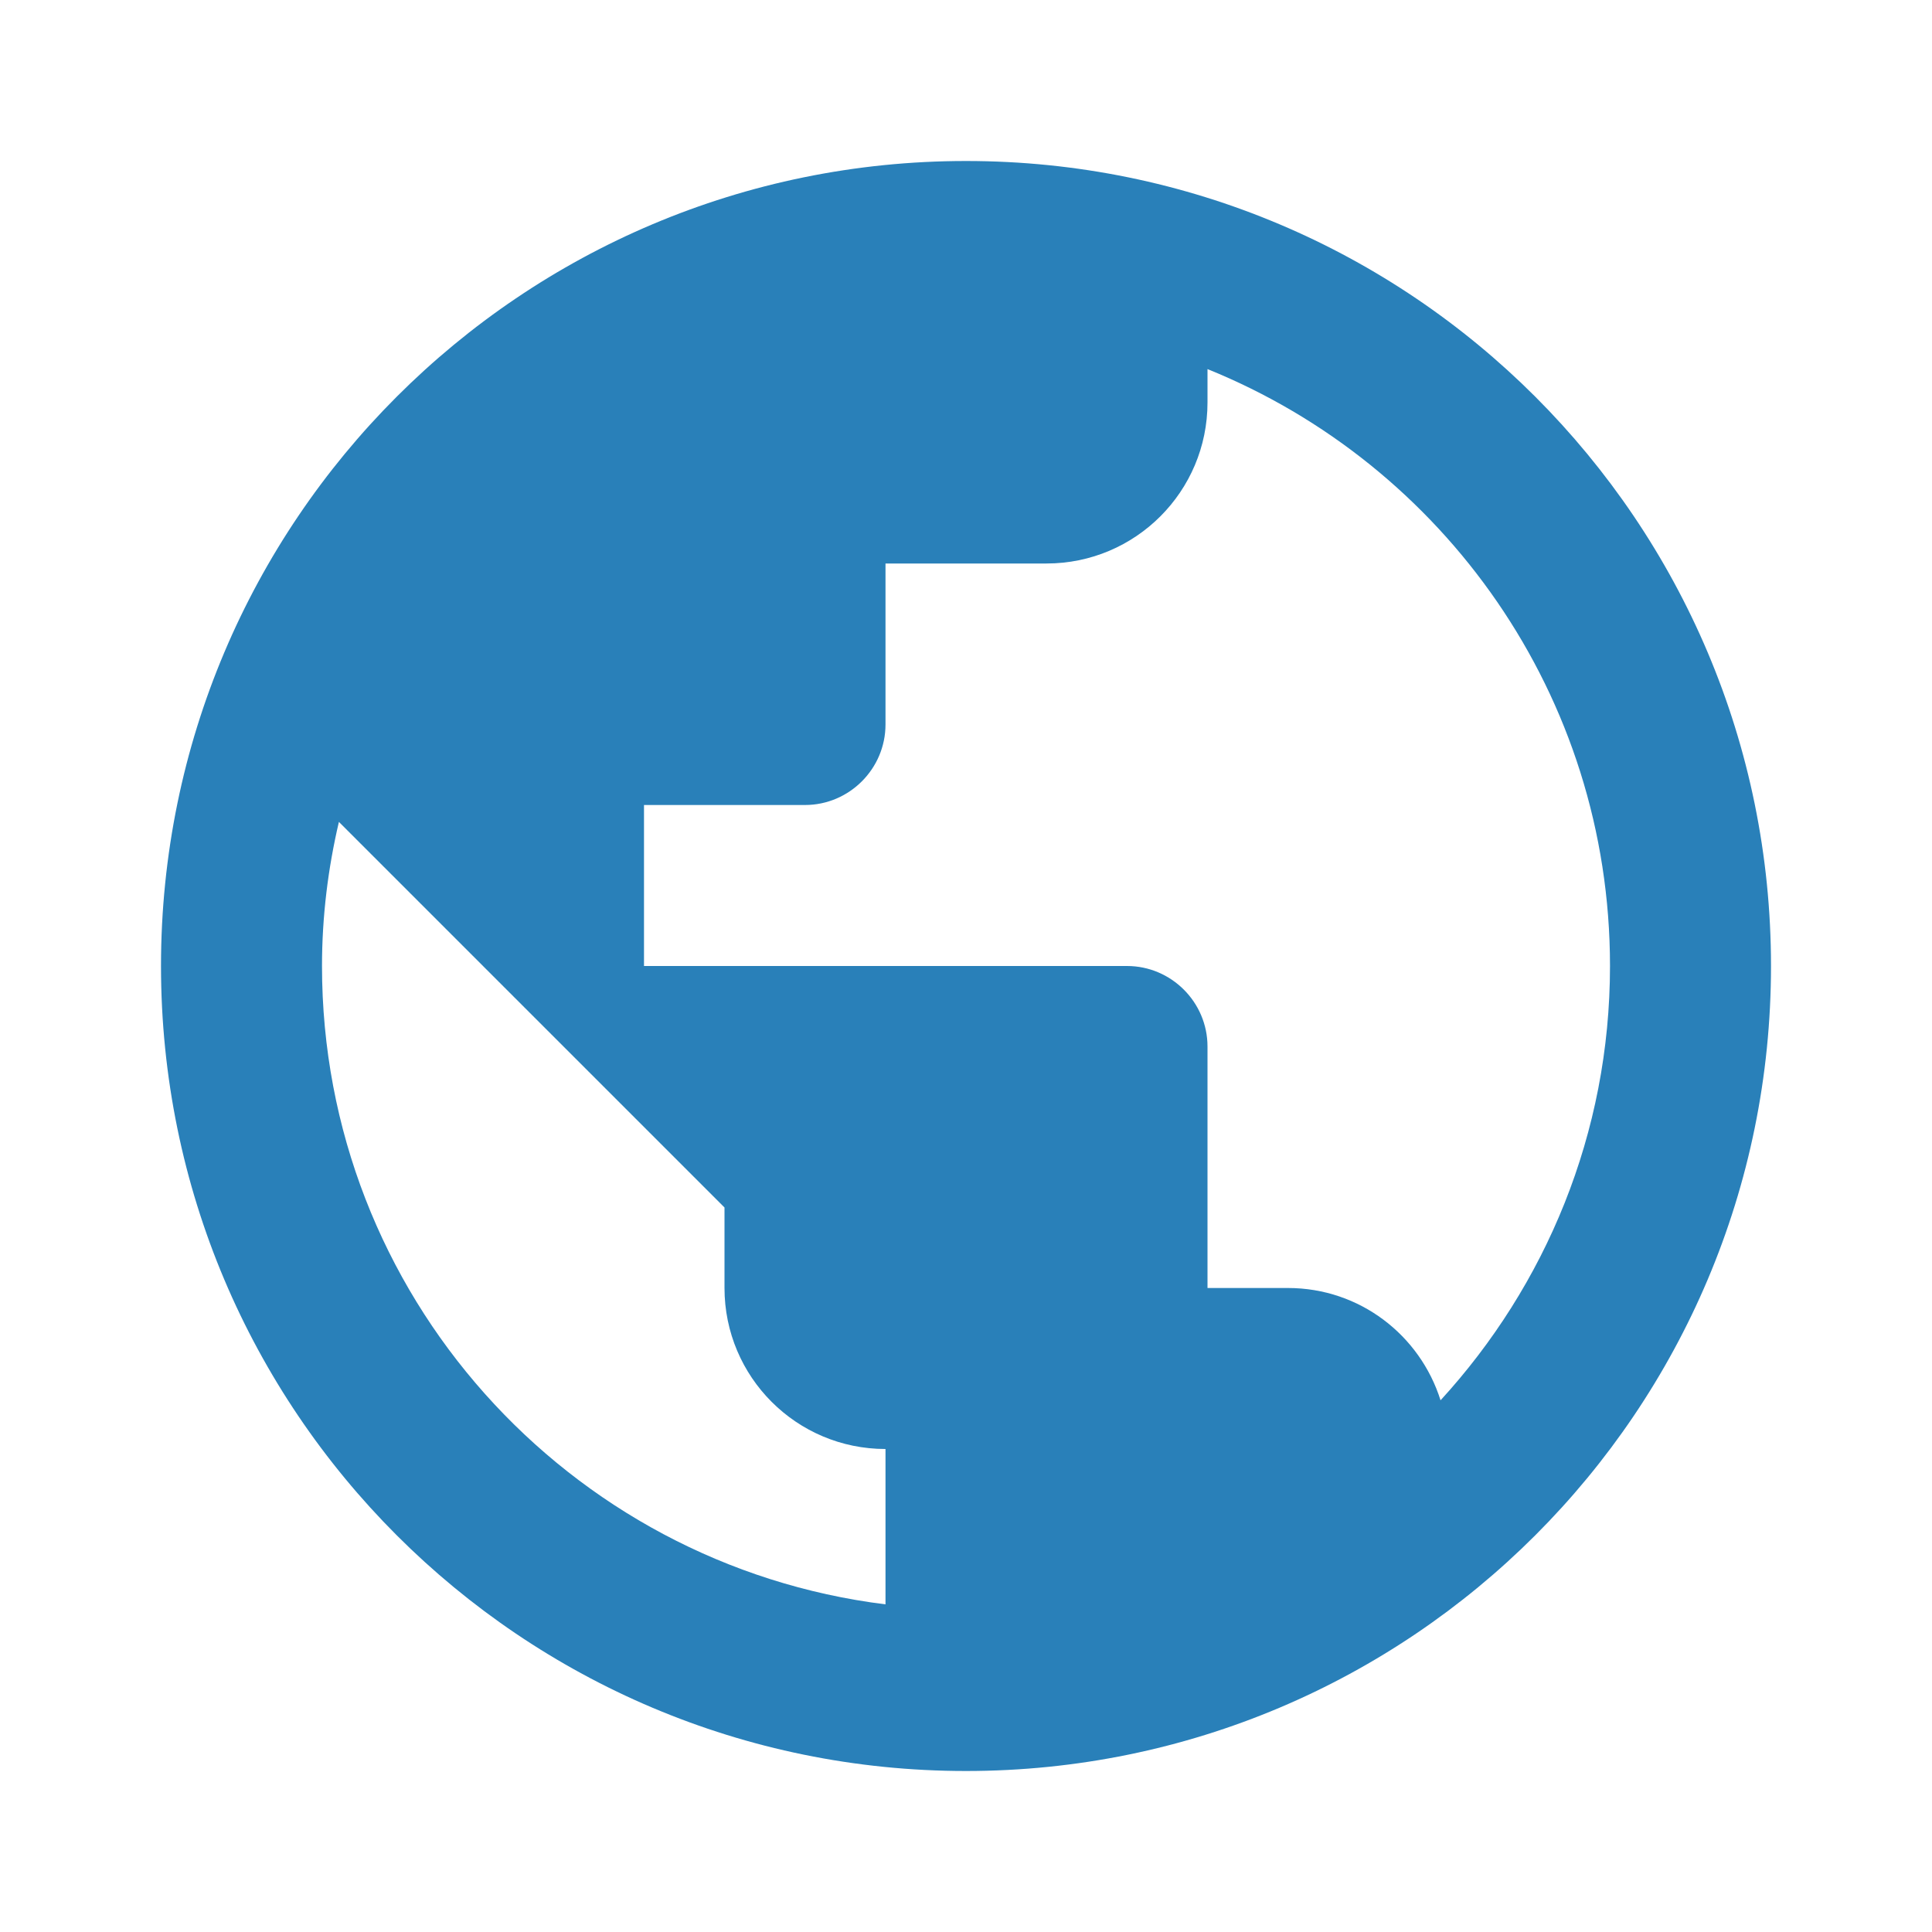
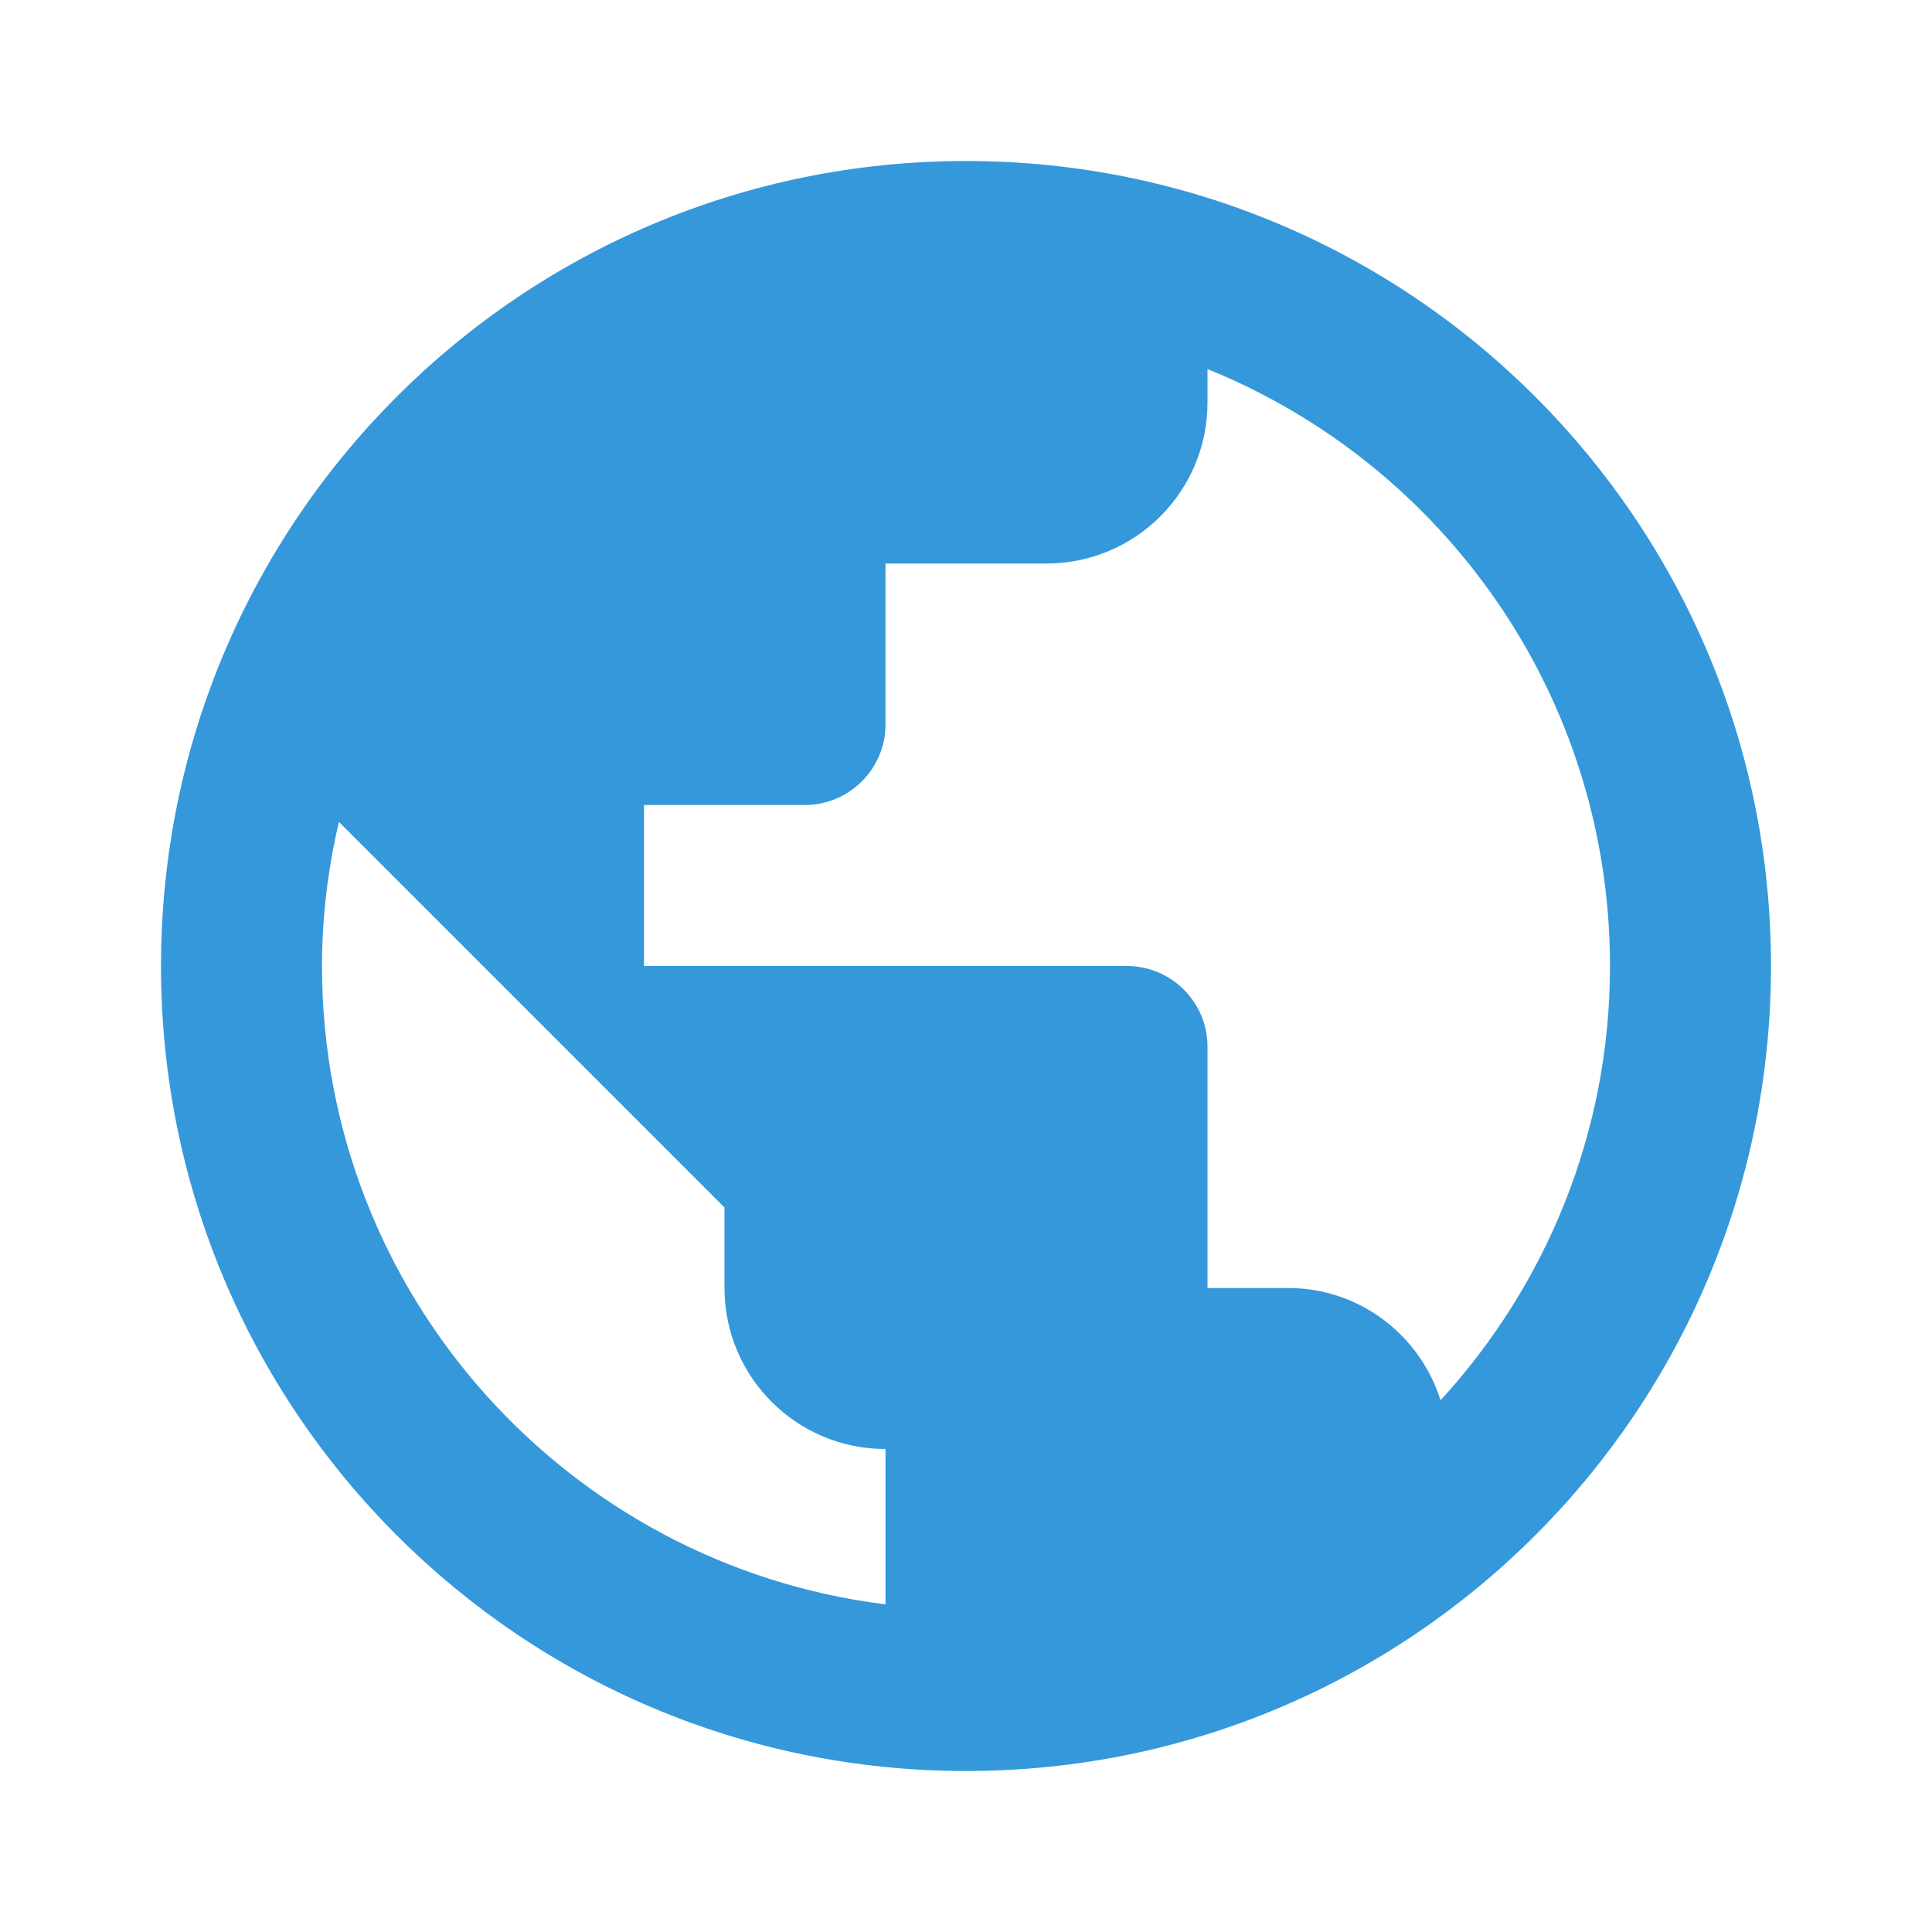
<svg xmlns="http://www.w3.org/2000/svg" width="48" height="48" viewBox="0 0 48 48">
-   <path d="M24 4C12.95 4 4 12.95 4 24s8.95 20 20 20 20-8.95 20-20S35.05 4 24 4zm-2 35.86C14.11 38.88 8 32.16 8 24c0-1.23.15-2.43.42-3.58L18 30v2c0 2.21 1.79 4 4 4v3.86zm13.79-5.07C35.28 33.17 33.78 32 32 32h-2v-6c0-1.1-.9-2-2-2H16v-4h4c1.1 0 2-.9 2-2v-4h4c2.21 0 4-1.79 4-4v-.83c5.86 2.37 10 8.11 10 14.83 0 4.16-1.6 7.94-4.21 10.79z" fill="#2980b9" />
+   <path d="M24 4C12.95 4 4 12.95 4 24s8.95 20 20 20 20-8.95 20-20S35.05 4 24 4zm-2 35.86C14.11 38.88 8 32.16 8 24c0-1.23.15-2.43.42-3.58L18 30v2c0 2.21 1.79 4 4 4v3.86zm13.79-5.07C35.28 33.17 33.78 32 32 32h-2v-6c0-1.1-.9-2-2-2H16v-4h4c1.1 0 2-.9 2-2v-4h4c2.21 0 4-1.79 4-4v-.83c5.86 2.37 10 8.11 10 14.83 0 4.16-1.6 7.94-4.21 10.79z" fill="#3498DB" />
</svg>
